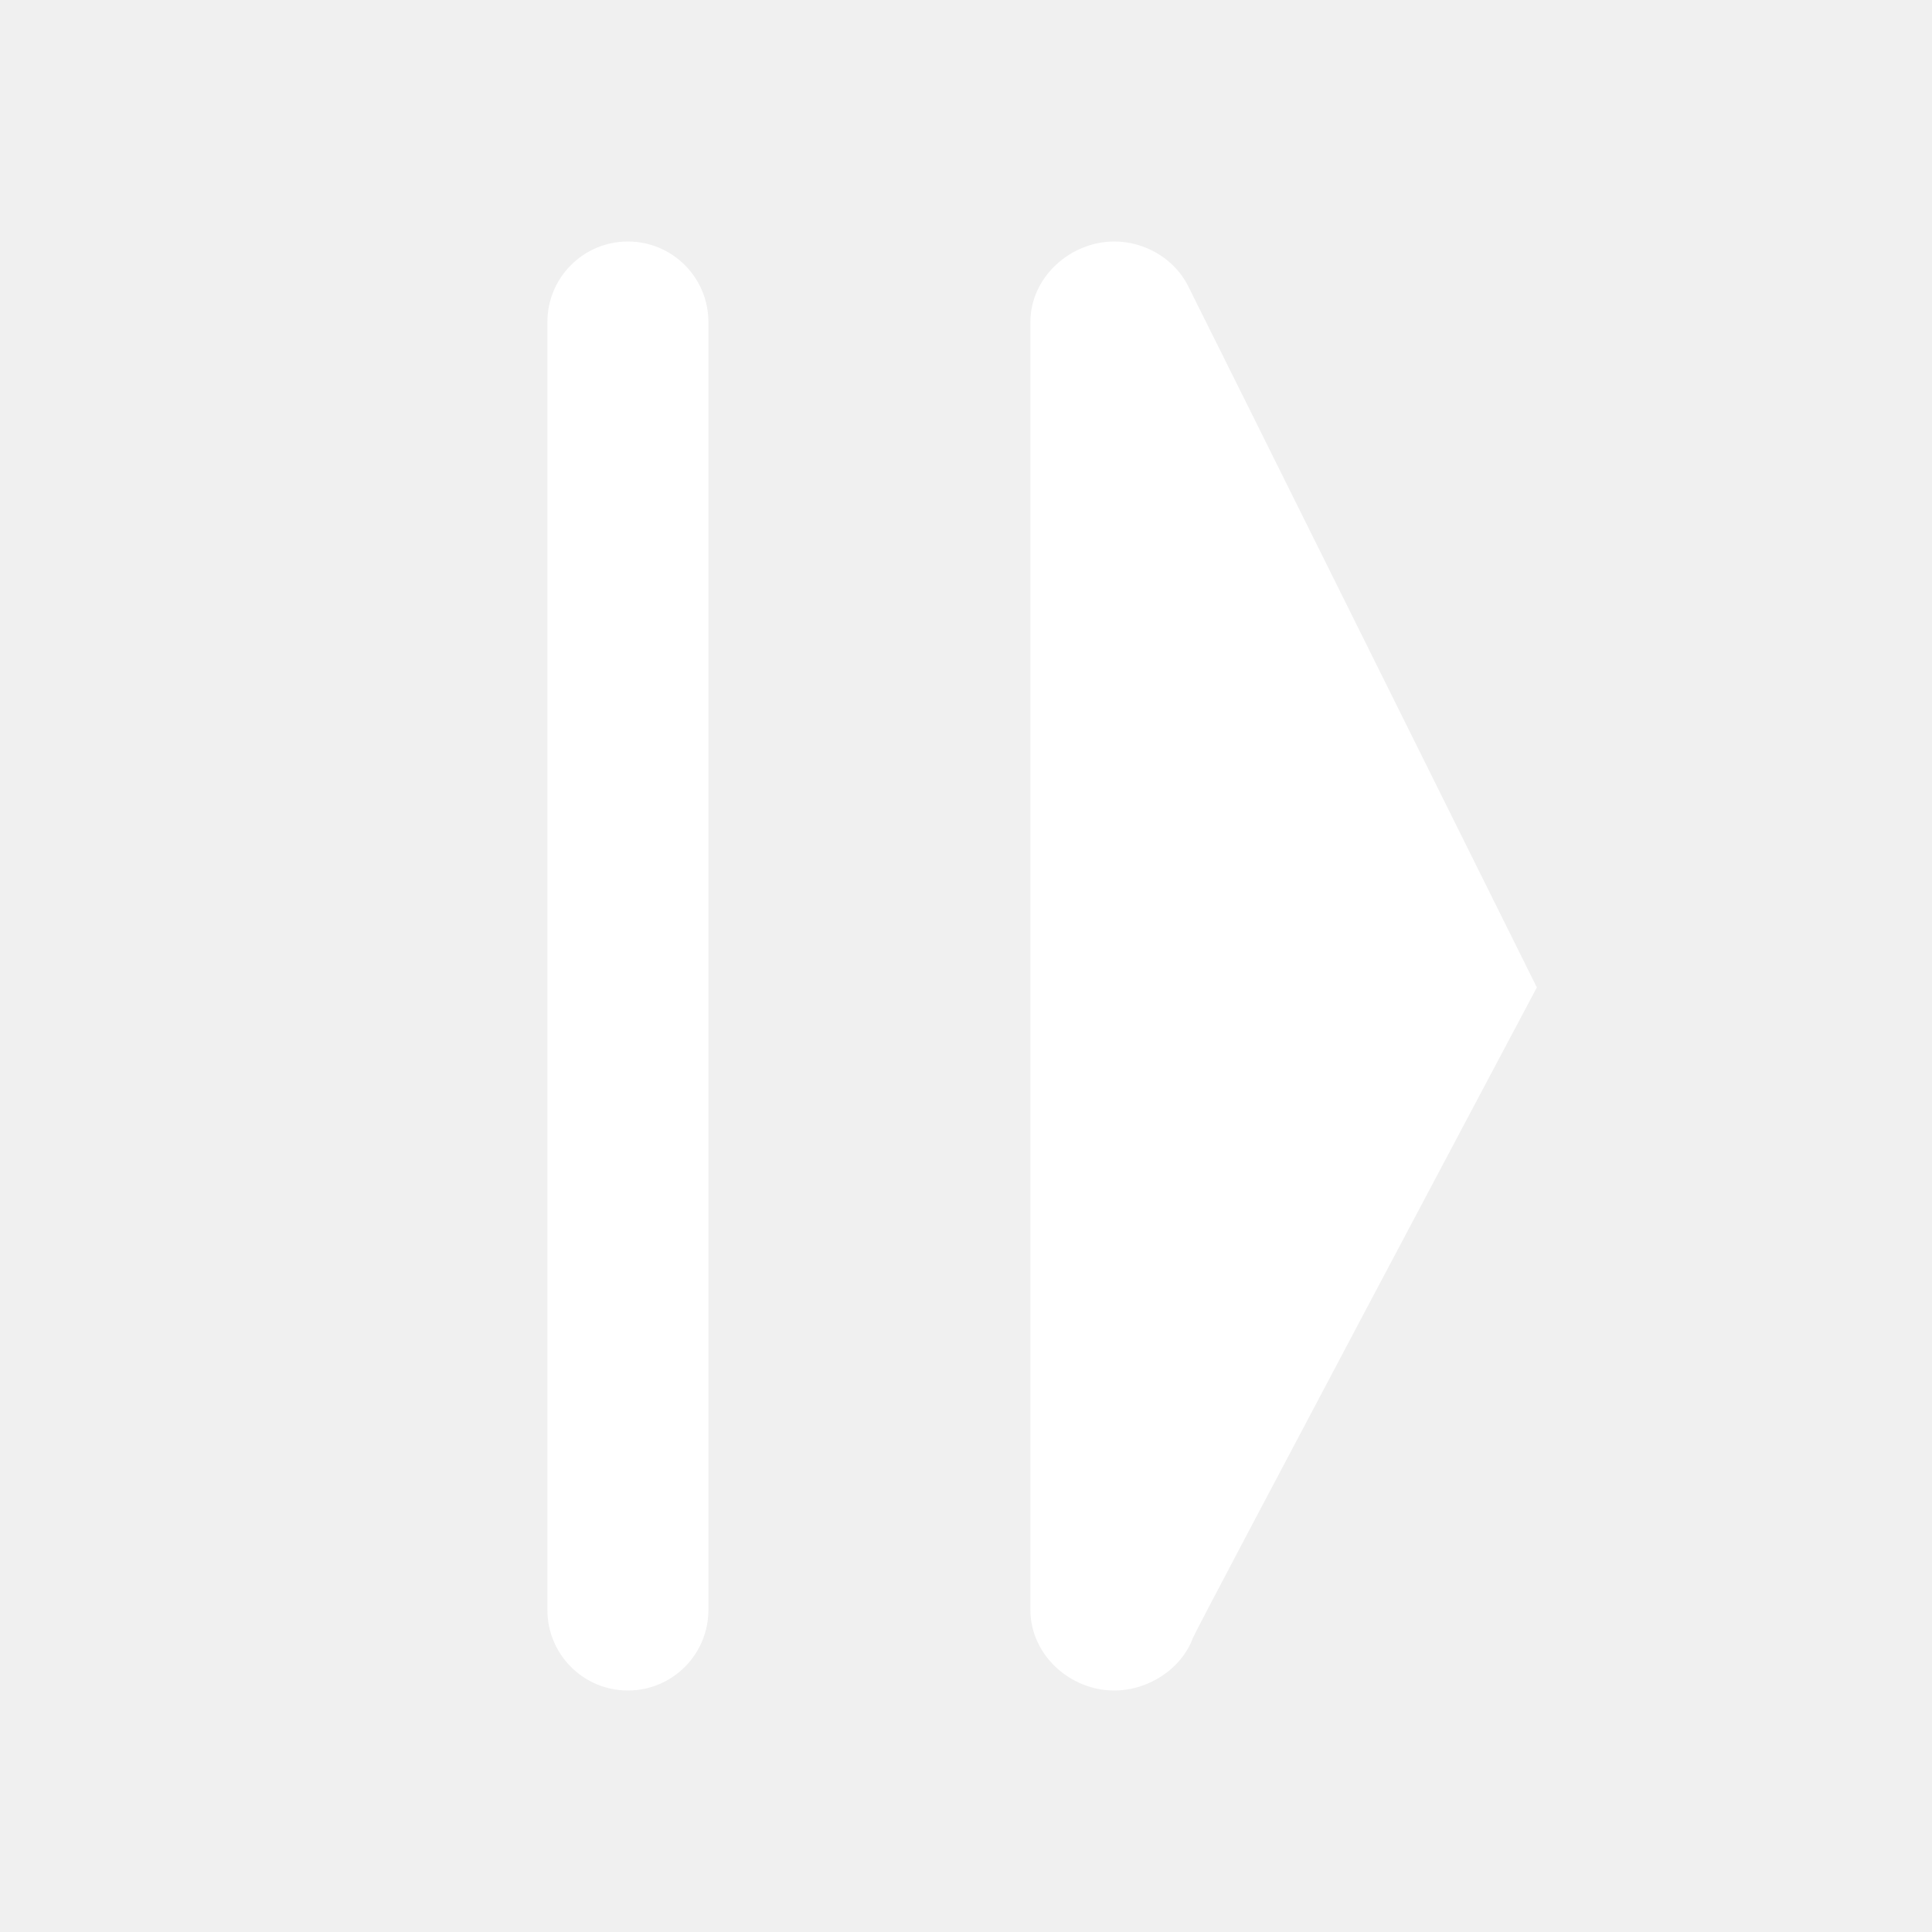
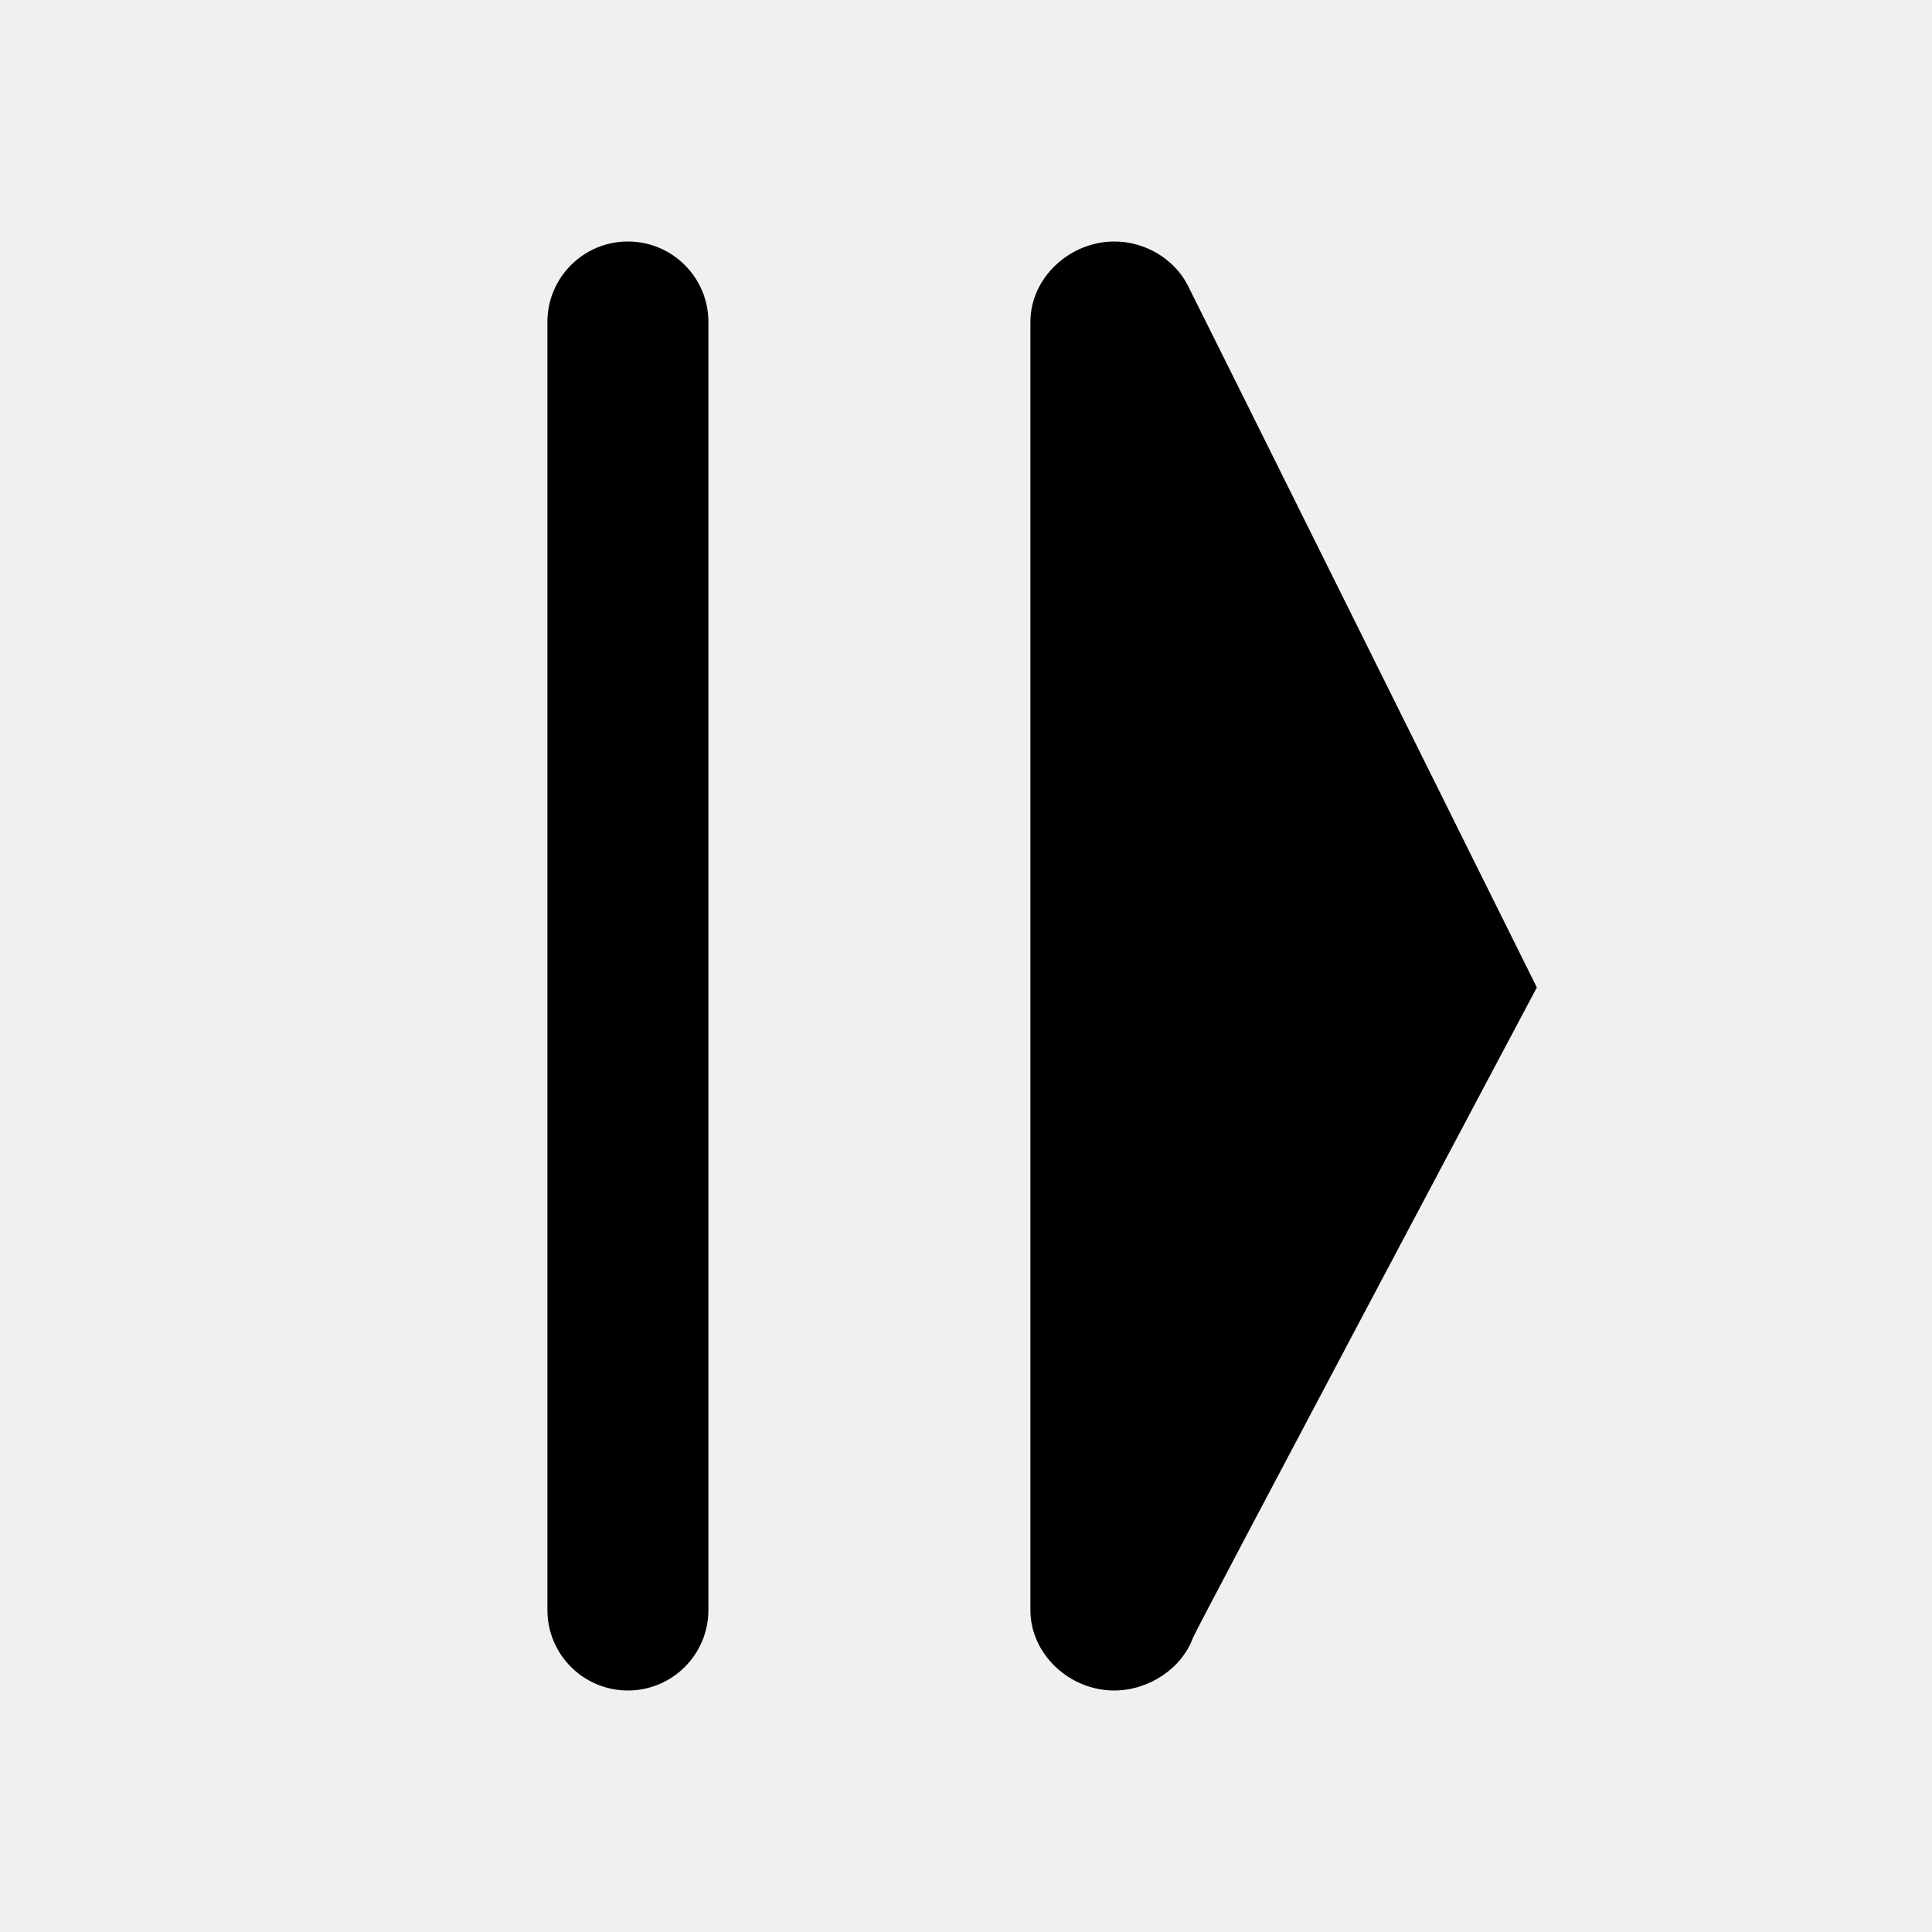
<svg xmlns="http://www.w3.org/2000/svg" version="1.0" viewBox="-15 -10 120 120">
-   <path fill="#fff" d="M24 95a5 5 0 01-5-5V10a5 5 0 0110 0v80a5 5 0 01-5 5zM49 90V10c0-2.761 2.454-5 5.215-5 1.922 0 3.698 1.085 4.535 2.675.365.695 21.706 43.656 21.706 43.656S59.296 91.183 59.1 91.719C58.399 93.634 56.359 95 54.202 95 51.44 95 49 92.762 49 90z" />
+   <path d="M24 95a5 5 0 01-5-5V10a5 5 0 0110 0v80a5 5 0 01-5 5zM49 90V10c0-2.761 2.454-5 5.215-5 1.922 0 3.698 1.085 4.535 2.675.365.695 21.706 43.656 21.706 43.656S59.296 91.183 59.1 91.719C58.399 93.634 56.359 95 54.202 95 51.44 95 49 92.762 49 90z" />
</svg>
